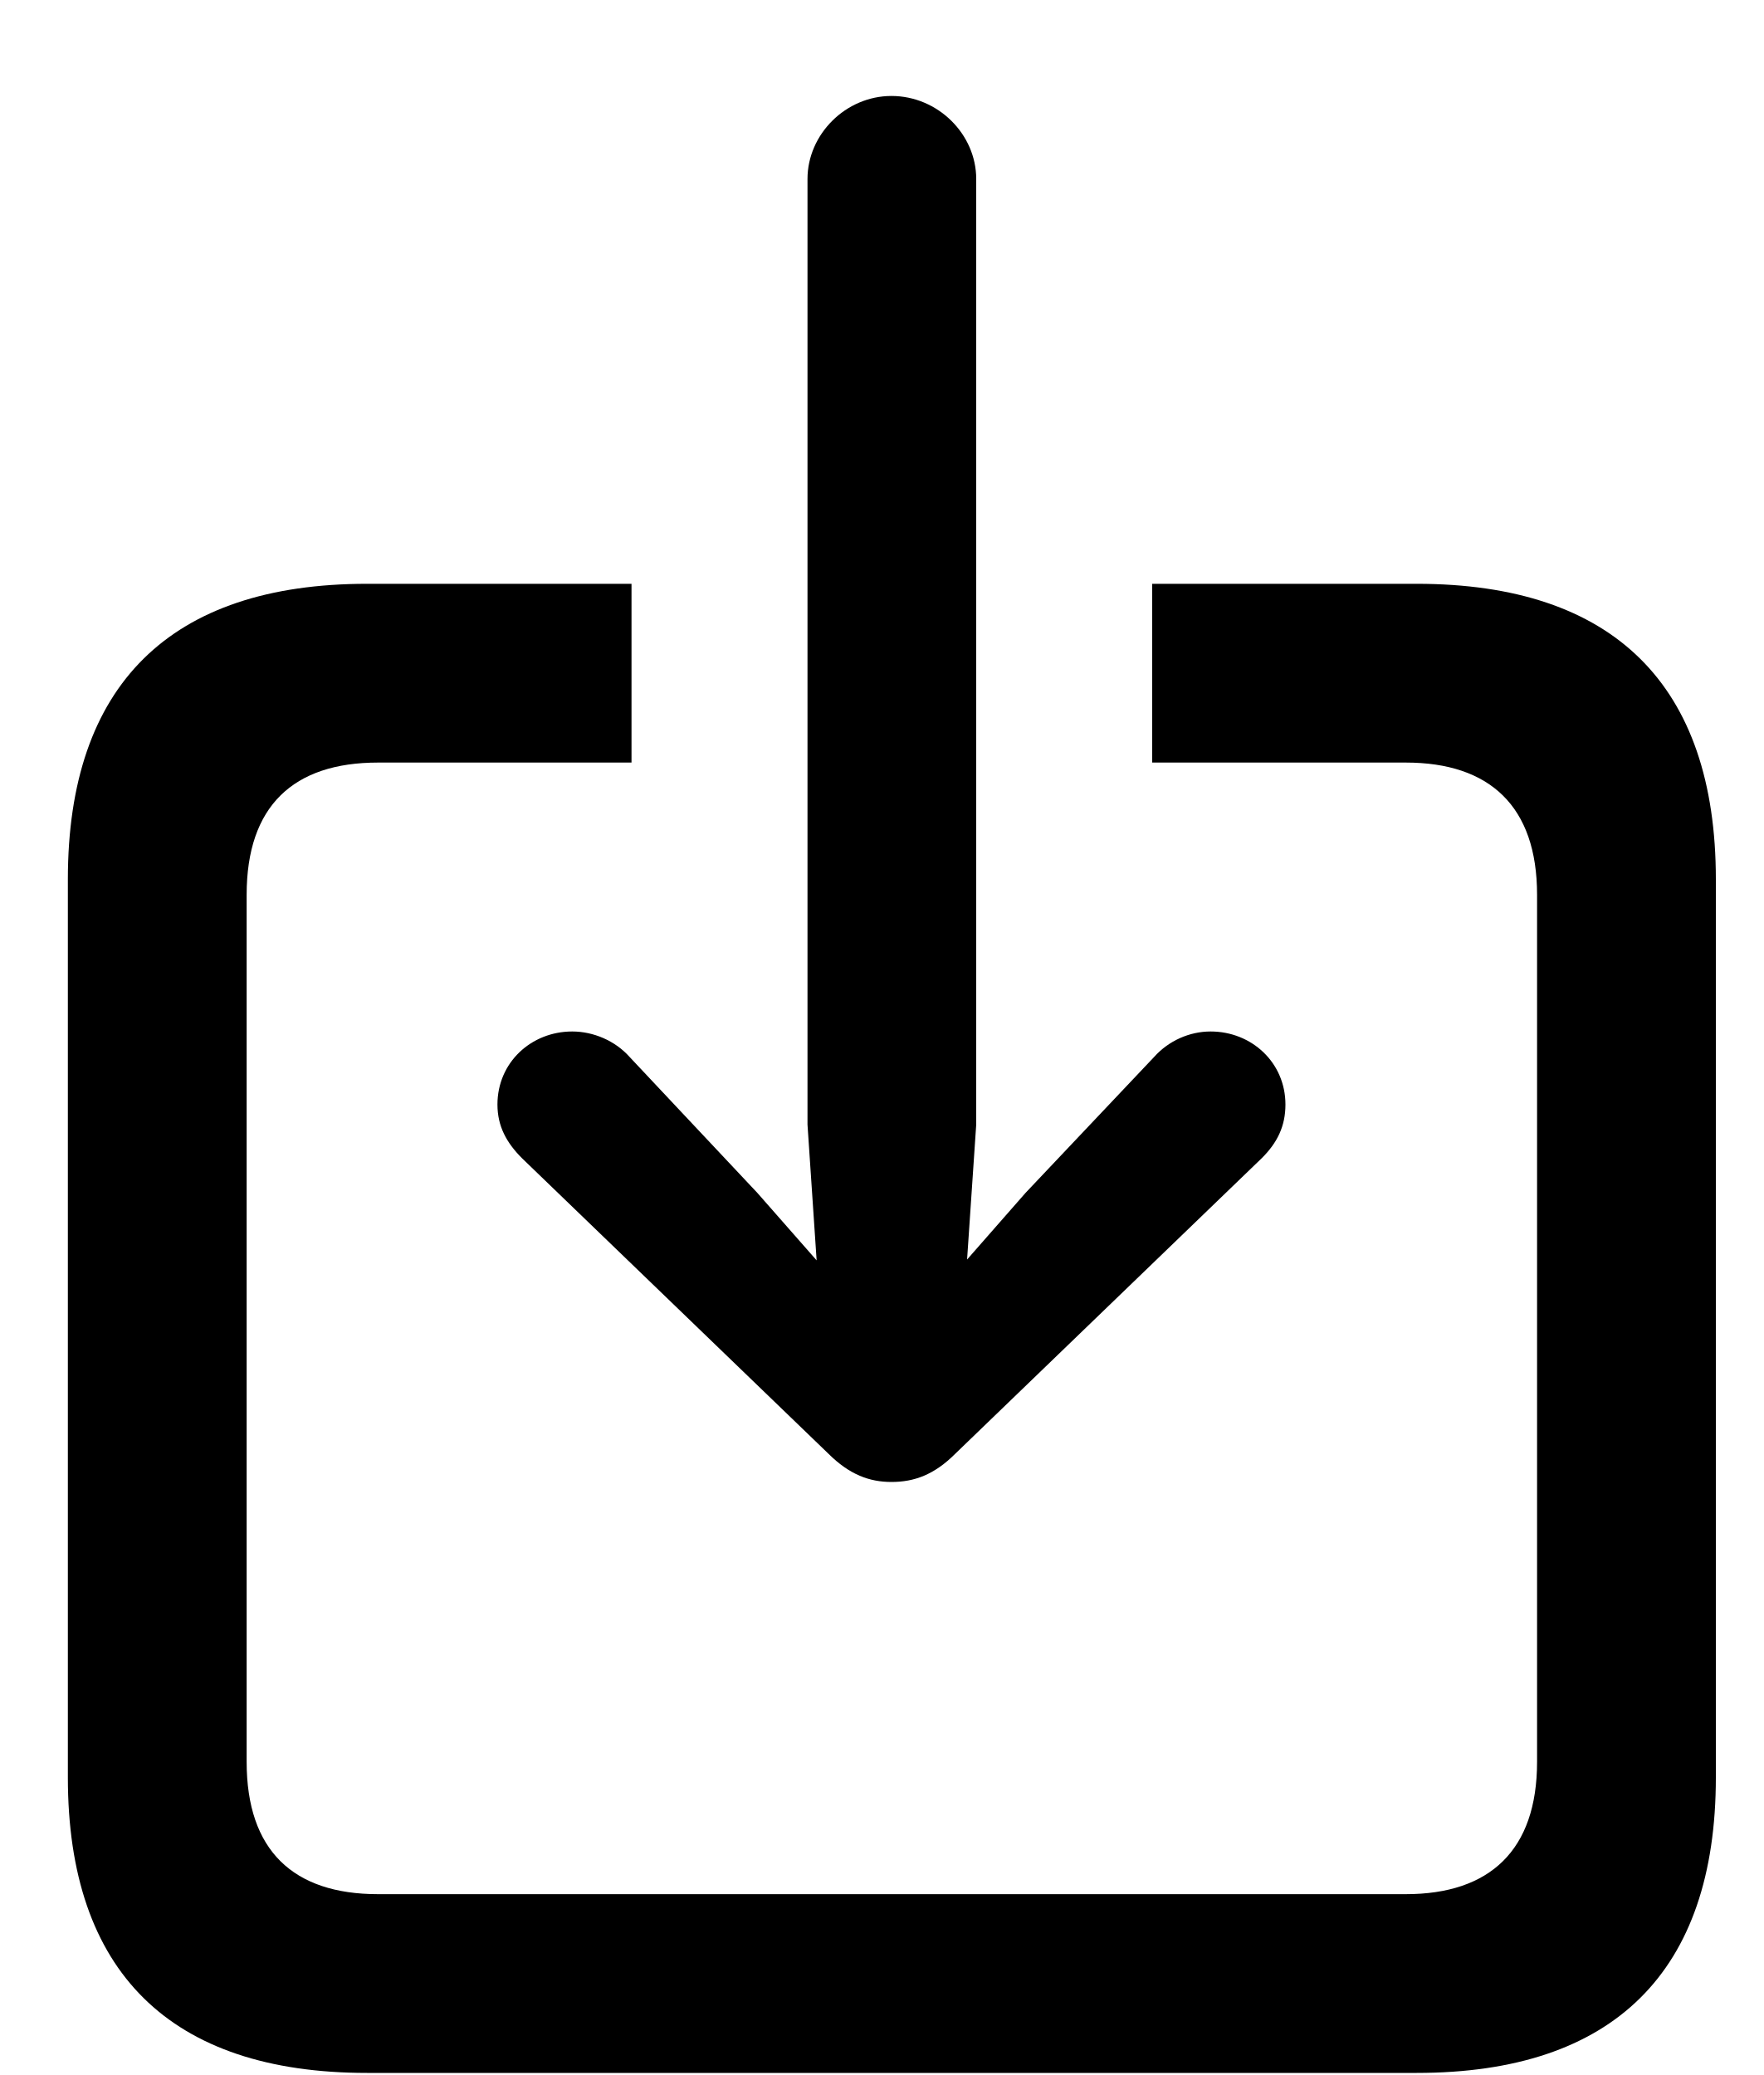
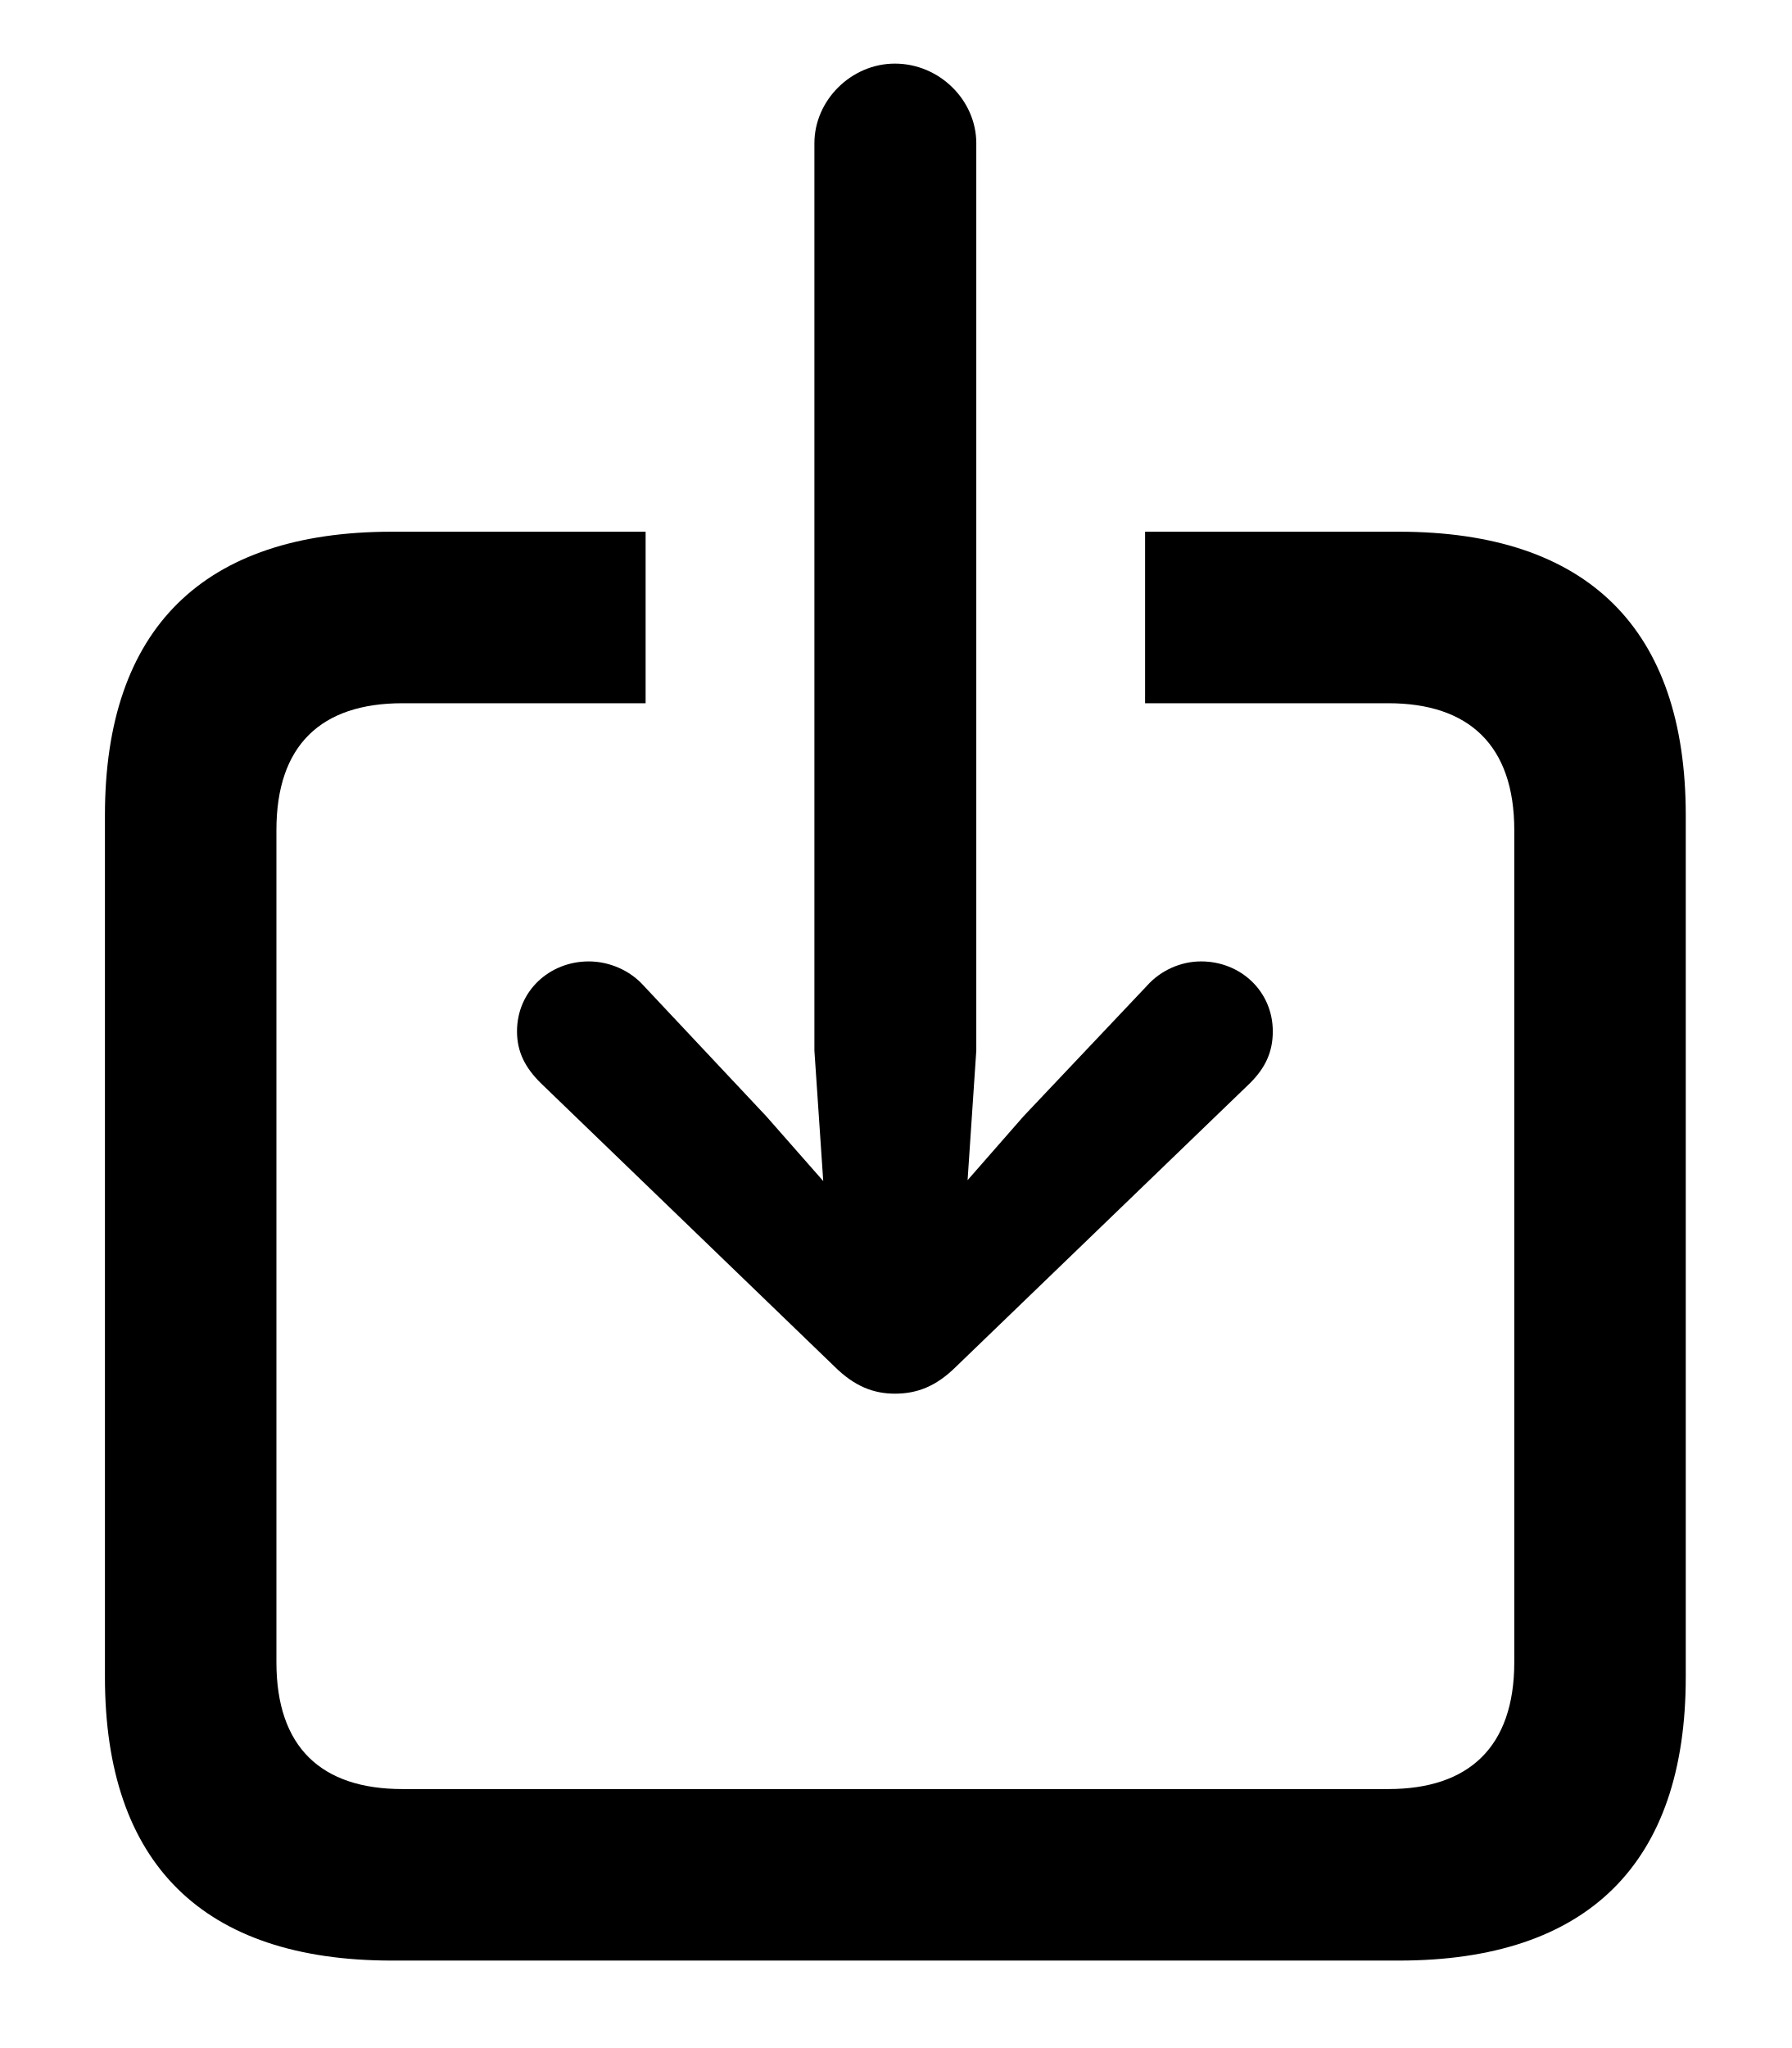
- <svg xmlns="http://www.w3.org/2000/svg" viewBox="0 0 17 20">
-   <path stroke-width="0" d="M8.591 14.284C8.38 14.284 8.187 14.214 7.984 14.012L5.031 11.164C4.882 11.015 4.794 10.856 4.794 10.646C4.794 10.241 5.119 9.942 5.515 9.942C5.717 9.942 5.928 10.03 6.068 10.188L7.299 11.498L7.87 12.148L7.782 10.839V1.725C7.782 1.294 8.151 0.925 8.591 0.925C9.039 0.925 9.408 1.294 9.408 1.725V10.839L9.32 12.14L9.883 11.498L11.122 10.188C11.263 10.03 11.465 9.942 11.667 9.942C12.062 9.942 12.388 10.241 12.388 10.646C12.388 10.856 12.309 11.015 12.159 11.164L9.206 14.012C9.004 14.214 8.811 14.284 8.591 14.284ZM3.537 19.98C1.639 19.98 0.654 19.004 0.654 17.132V8.475C0.654 6.603 1.639 5.627 3.537 5.627H6.086V7.35H3.643C2.825 7.35 2.377 7.771 2.377 8.624V16.982C2.377 17.835 2.825 18.257 3.643 18.257H13.548C14.356 18.257 14.813 17.835 14.813 16.982V8.624C14.813 7.771 14.356 7.35 13.548 7.35H11.104V5.627H13.653C15.552 5.627 16.536 6.603 16.536 8.475V17.132C16.536 19.004 15.552 19.98 13.653 19.98H3.537Z" />
+ <svg xmlns="http://www.w3.org/2000/svg" viewBox="0 0 14 16">
+   <path stroke="none" d="M6.993 10.888C6.829 10.888 6.679 10.833 6.521 10.676L4.225 8.461C4.108 8.345 4.04 8.222 4.04 8.058C4.04 7.743 4.293 7.511 4.601 7.511C4.758 7.511 4.922 7.579 5.031 7.702L5.988 8.721L6.433 9.227L6.364 8.208V1.119C6.364 0.784 6.651 0.497 6.993 0.497C7.342 0.497 7.629 0.784 7.629 1.119V8.208L7.561 9.22L7.998 8.721L8.962 7.702C9.071 7.579 9.229 7.511 9.386 7.511C9.693 7.511 9.946 7.743 9.946 8.058C9.946 8.222 9.885 8.345 9.769 8.461L7.472 10.676C7.314 10.833 7.164 10.888 6.993 10.888ZM3.062 15.317C1.586 15.317 0.82 14.559 0.82 13.102V6.369C0.82 4.913 1.586 4.154 3.062 4.154H5.045V5.494H3.145C2.509 5.494 2.16 5.822 2.16 6.485V12.986C2.16 13.649 2.509 13.977 3.145 13.977H10.849C11.477 13.977 11.833 13.649 11.833 12.986V6.485C11.833 5.822 11.477 5.494 10.849 5.494H8.948V4.154H10.931C12.407 4.154 13.173 4.913 13.173 6.369V13.102C13.173 14.559 12.407 15.317 10.931 15.317H3.062Z" />
</svg>
